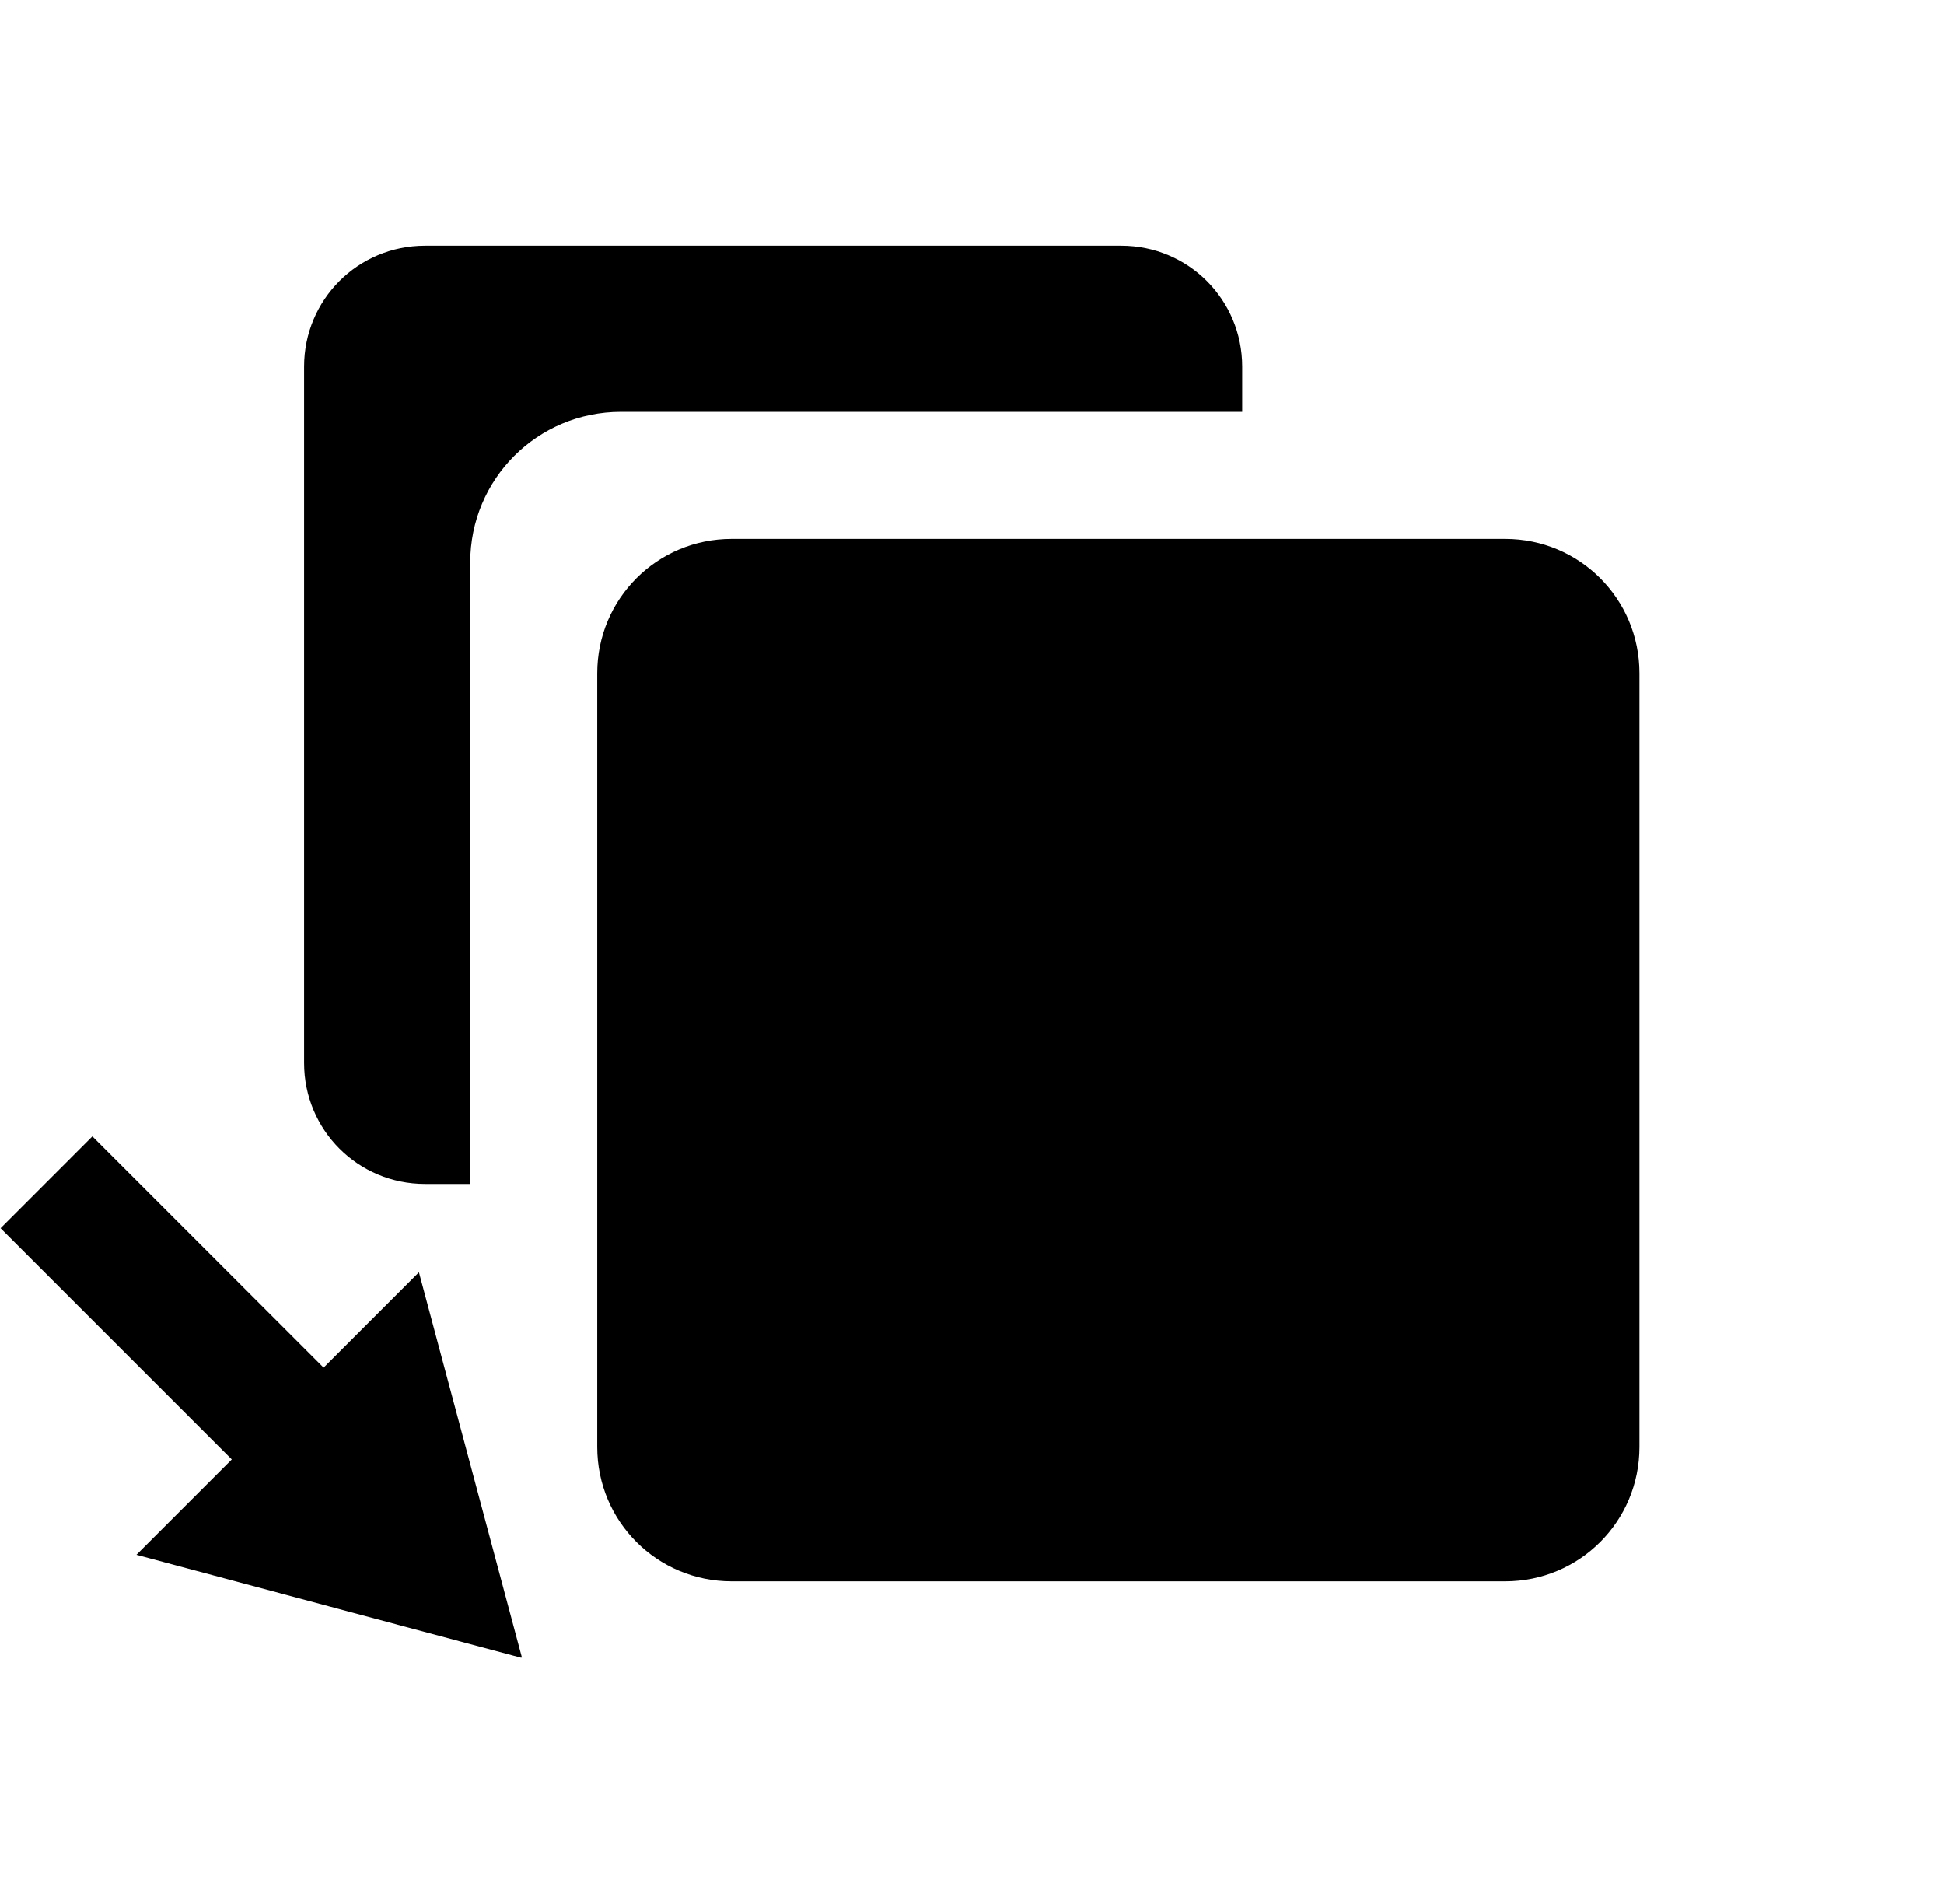
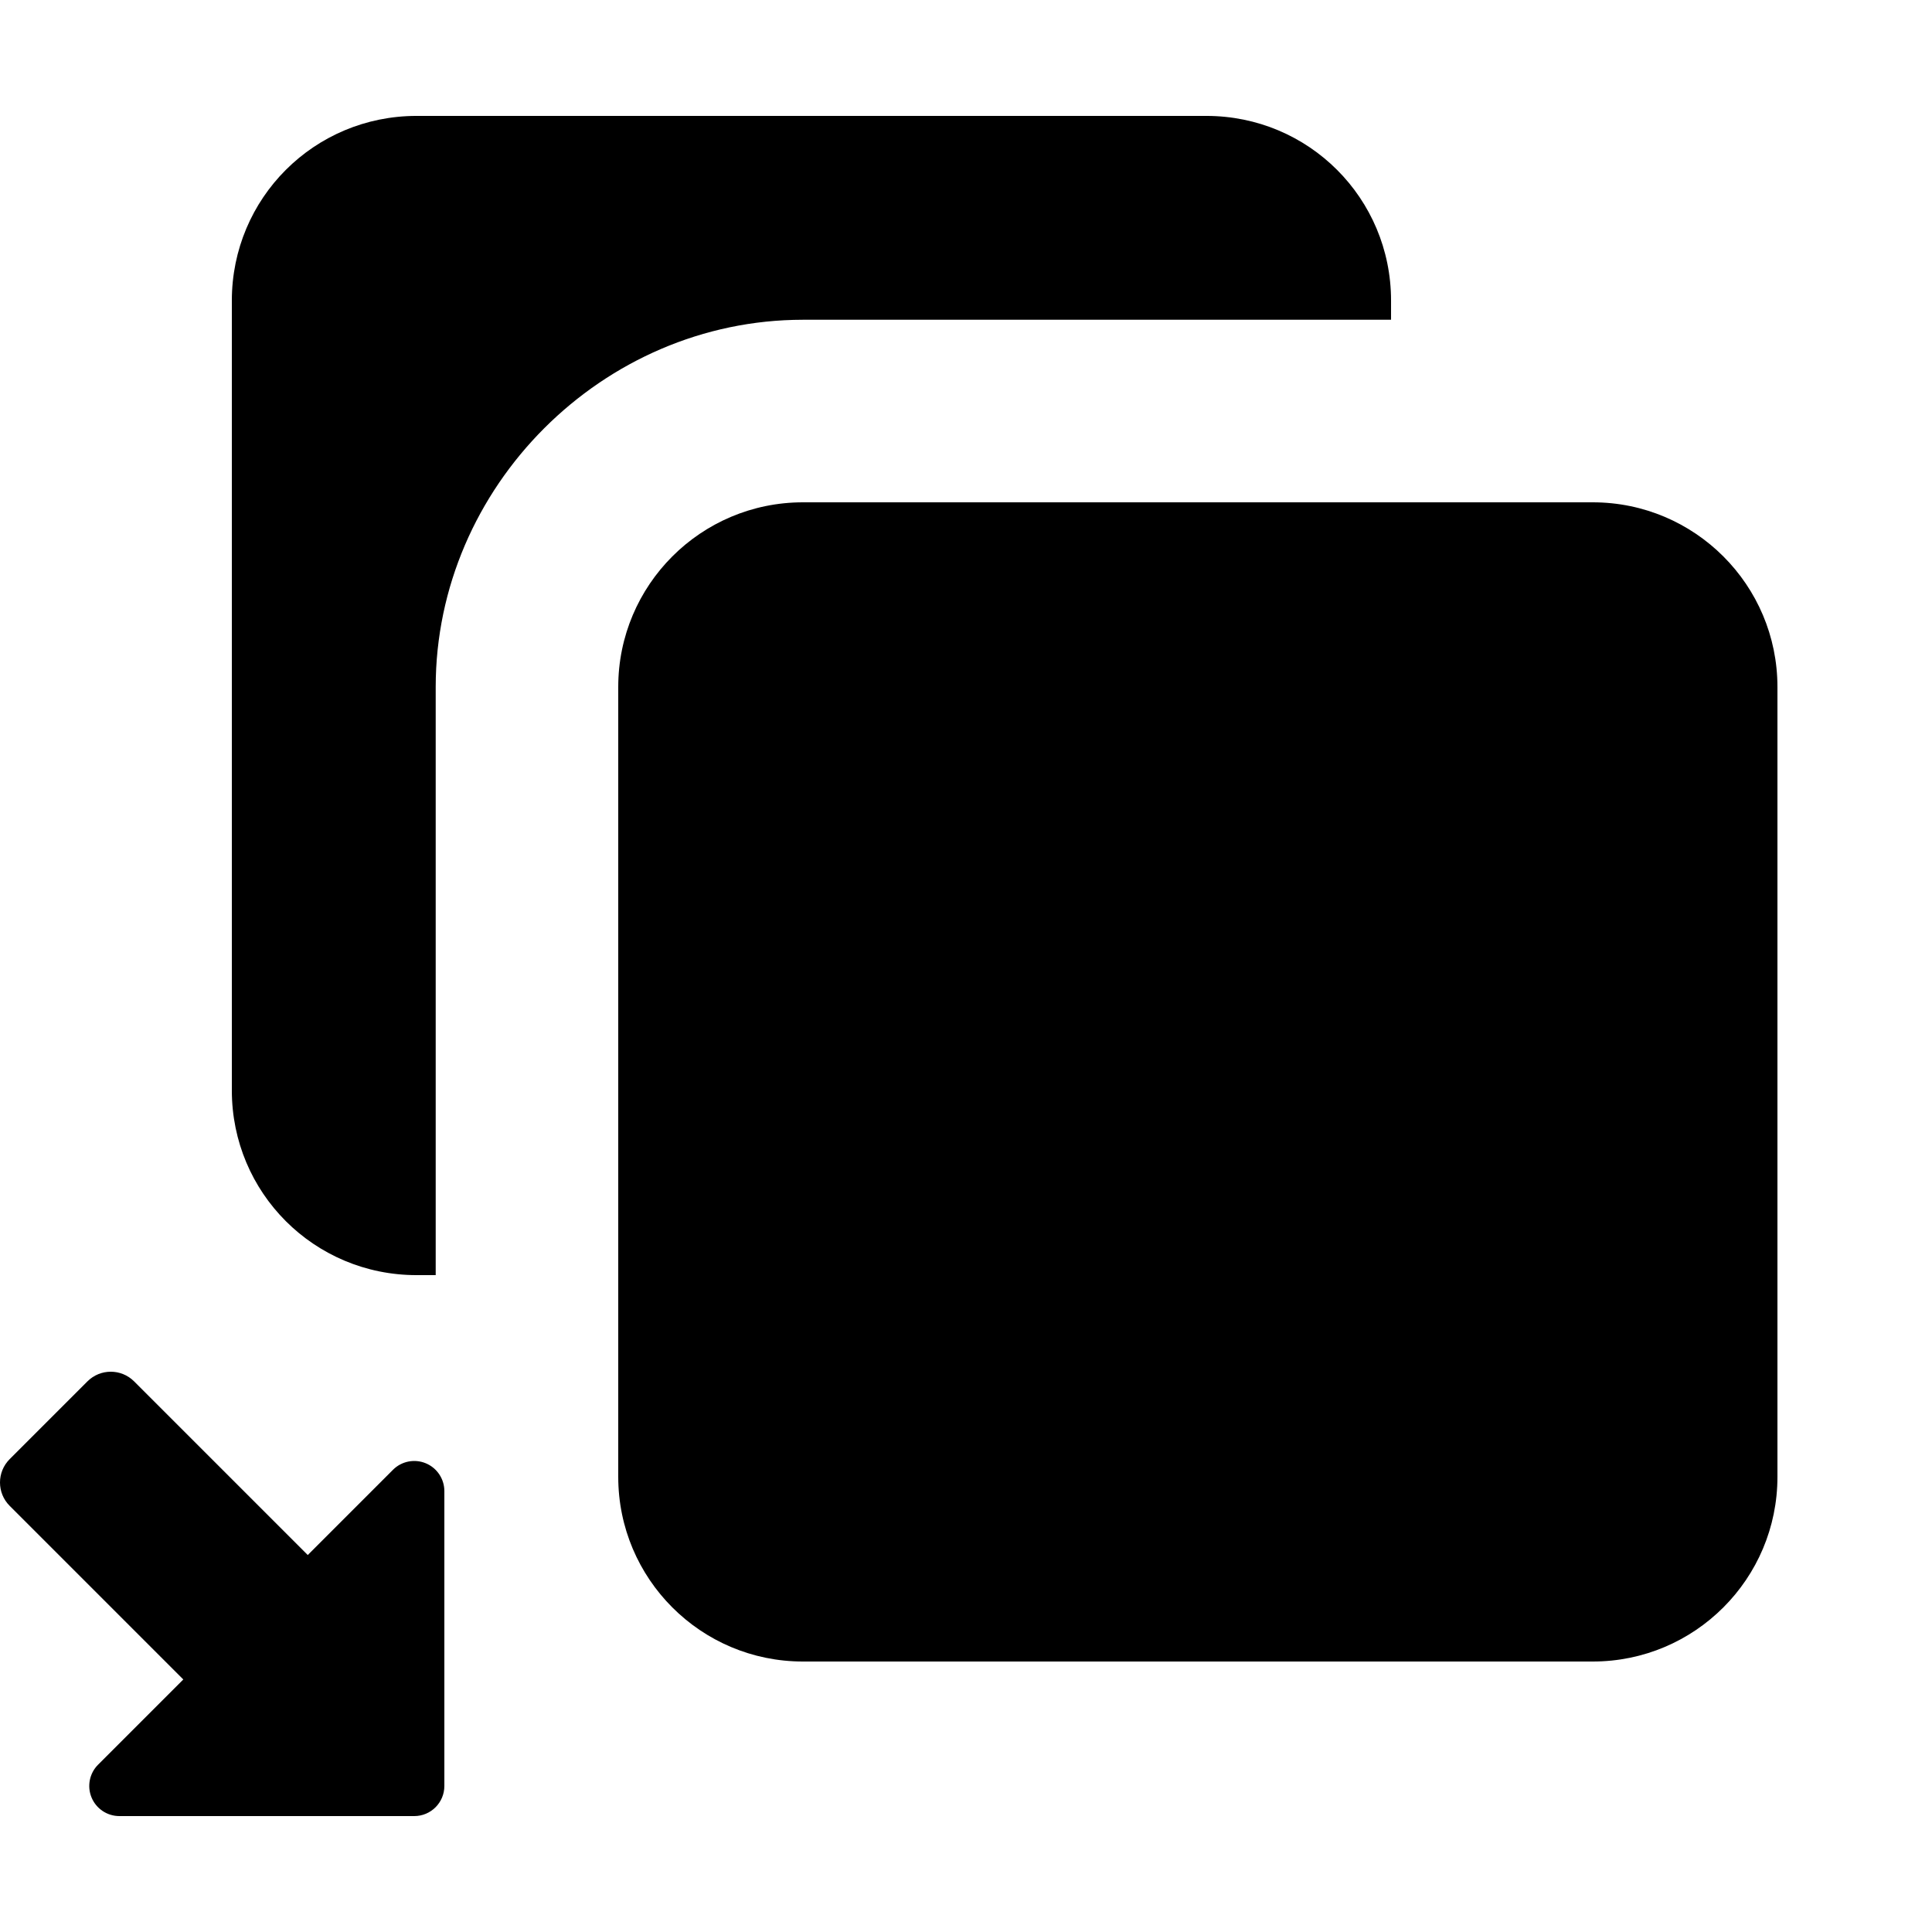
- <svg xmlns="http://www.w3.org/2000/svg" width="961.562" height="941.221" viewBox="0 0 254.413 249.031" version="1.1" id="svg1">
+ <svg xmlns="http://www.w3.org/2000/svg" width="1000" height="1000" viewBox="0 0 264.583 264.583" version="1.1" id="svg1">
  <defs id="defs1" />
-   <g id="layer1" transform="translate(-96.57291,-84.1375)">
-     <path id="rect11" style="fill:#000000;stroke-width:3.3;stroke-linecap:round;stroke-linejoin:round;paint-order:stroke fill markers" d="m 152.195,116.284 c -8.767,0 -15.825,7.058 -15.825,15.825 v 91.115 c 0,8.767 7.058,15.825 15.825,15.825 h 5.914 v -81.301 c 0,-10.928 8.796,-19.724 19.724,-19.724 h 81.301 v -5.914 c 0,-8.767 -7.058,-15.825 -15.825,-15.825 z m 40.122,38.364 c -9.74,0 -17.584,7.841 -17.584,17.581 v 101.23 c 0,9.74 7.843,17.581 17.584,17.581 h 101.228 c 9.74,0 17.581,-7.841 17.581,-17.581 V 172.229 c 0,-9.74 -7.841,-17.581 -17.581,-17.581 z m -83.652,78.172 -6.007,6.009 -6.009,6.009 22.207,22.207 8.05,8.047 -6.239,6.239 -6.237,6.237 25.126,6.724 25.136,6.724 0.09,0.005 0.087,0.002 -0.025,-0.117 -0.025,-0.115 -6.711,-25.096 -6.711,-25.094 -6.237,6.237 -6.239,6.239 -8.047,-8.047 z" />
+   <g id="layer1" transform="translate(-90.80576,-110.5959)">
+     <g id="g1" transform="matrix(0.9671552,0,0,0.9671552,9.90897,-39.20718)">
+       <g id="g1045" transform="translate(-0.4916024,16.41414)">
+         <rect style="stroke-width:29.961;paint-order:stroke fill markers" id="rect355" width="164.141" height="164.141" x="-373.745" y="171.678" ry="26.15" transform="rotate(-90)" />
+         <path id="path1048" style="stroke-width:29.961;paint-order:stroke fill markers" d="m 116.964,292.882 c 0,14.487 11.663,26.15 26.15,26.15 h 2.716 v -83.278 c 0,-0.443 0.006,-0.885 0.017,-1.326 0.011,-0.441 0.029,-0.88 0.051,-1.319 0.023,-0.438 0.051,-0.875 0.085,-1.311 0.034,-0.436 0.074,-0.87 0.119,-1.303 0.045,-0.433 0.096,-0.864 0.152,-1.294 0.056,-0.43 0.117,-0.858 0.184,-1.285 0.067,-0.427 0.139,-0.851 0.216,-1.275 0.077,-0.423 0.16,-0.846 0.247,-1.266 0.088,-0.42 0.181,-0.838 0.279,-1.255 0.098,-0.417 0.201,-0.832 0.309,-1.244 0.108,-0.413 0.221,-0.824 0.339,-1.233 0.118,-0.409 0.242,-0.816 0.37,-1.221 0.256,-0.81 0.532,-1.612 0.827,-2.405 0.295,-0.793 0.609,-1.578 0.941,-2.354 0.332,-0.776 0.683,-1.542 1.052,-2.299 0.369,-0.757 0.756,-1.503 1.159,-2.239 0.404,-0.736 0.825,-1.462 1.263,-2.177 0.438,-0.715 0.893,-1.419 1.364,-2.112 0.471,-0.692 0.958,-1.373 1.461,-2.042 0.503,-0.669 1.021,-1.325 1.554,-1.969 0.533,-0.644 1.081,-1.276 1.644,-1.894 0.563,-0.618 1.14,-1.223 1.731,-1.813 0.591,-0.591 1.195,-1.168 1.813,-1.731 0.618,-0.563 1.25,-1.111 1.894,-1.645 0.644,-0.533 1.301,-1.051 1.969,-1.554 0.669,-0.503 1.35,-0.99 2.042,-1.461 0.692,-0.471 1.396,-0.926 2.111,-1.364 0.715,-0.438 1.441,-0.859 2.177,-1.263 0.736,-0.404 1.483,-0.791 2.239,-1.159 0.756,-0.369 1.523,-0.72 2.299,-1.052 0.776,-0.332 1.56,-0.647 2.354,-0.941 0.793,-0.295 1.595,-0.571 2.405,-0.827 0.405,-0.128 0.812,-0.252 1.221,-0.37 0.409,-0.118 0.82,-0.231 1.233,-0.339 0.413,-0.108 0.828,-0.211 1.244,-0.309 0.417,-0.098 0.835,-0.191 1.255,-0.279 0.42,-0.088 0.842,-0.17 1.265,-0.247 0.423,-0.077 0.849,-0.149 1.275,-0.216 0.427,-0.067 0.855,-0.128 1.285,-0.184 0.43,-0.056 0.861,-0.106 1.294,-0.151 0.433,-0.045 0.867,-0.085 1.303,-0.119 0.436,-0.034 0.872,-0.062 1.311,-0.085 0.438,-0.023 0.878,-0.04 1.319,-0.051 0.441,-0.011 0.882,-0.018 1.326,-0.018 h 83.278 v -2.714 c 0,-14.487 -11.663,-26.15 -26.15,-26.15 H 143.114 c -14.487,0 -26.15,11.663 -26.15,26.15 z" />
+       </g>
+       <g id="g1023" transform="matrix(0.8253124,0,0,0.8253133,8.063972,93.92467)">
+         <g id="rect350" transform="translate(7.93349,-6.565647)">
+           <path style="color:#000000;stroke-linecap:round;stroke-linejoin:round;-inkscape-stroke:none;paint-order:stroke fill markers" d="m 156.693,331.488 a 5.165,5.165 0 0 0 -5.627,1.119 l -50.596,50.596 a 5.165,5.165 0 0 0 3.652,8.816 h 50.594 a 5.165,5.165 0 0 0 5.166,-5.166 v -50.594 a 5.165,5.165 0 0 0 -3.189,-4.771 z m -7.141,17.24 v 32.961 h -32.963 z" id="path1013" />
+           <path style="color:#000000;stroke-width:10.329;stroke-linecap:round;stroke-linejoin:round;-inkscape-stroke:none;paint-order:stroke fill markers" d="m 154.717,336.259 -2e-5,50.595 -50.595,1e-5 z" id="path1015" />
+         </g>
+         <g id="rect352" transform="rotate(-45,-3.958692,-12.85939)">
+           <path style="color:#000000;stroke-linecap:round;stroke-linejoin:round;-inkscape-stroke:none;paint-order:stroke fill markers" d="m -173.578,294.215 a 5.667,5.667 0 0 0 -5.666,5.666 v 56.594 a 5.667,5.667 0 0 0 5.666,5.666 h 18.865 a 5.667,5.667 0 0 0 5.666,-5.666 v -56.594 a 5.667,5.667 0 0 0 -5.666,-5.666 z m 5.668,11.334 h 7.529 v 45.26 h -7.529 z" id="path1007" />
+           <path style="color:#000000;stroke-width:11.334;stroke-linecap:round;stroke-linejoin:round;-inkscape-stroke:none;paint-order:stroke fill markers" d="m -173.578,299.882 h 18.864 v 56.593 h -18.864 z" id="path1009" />
+         </g>
+       </g>
+     </g>
  </g>
</svg>
